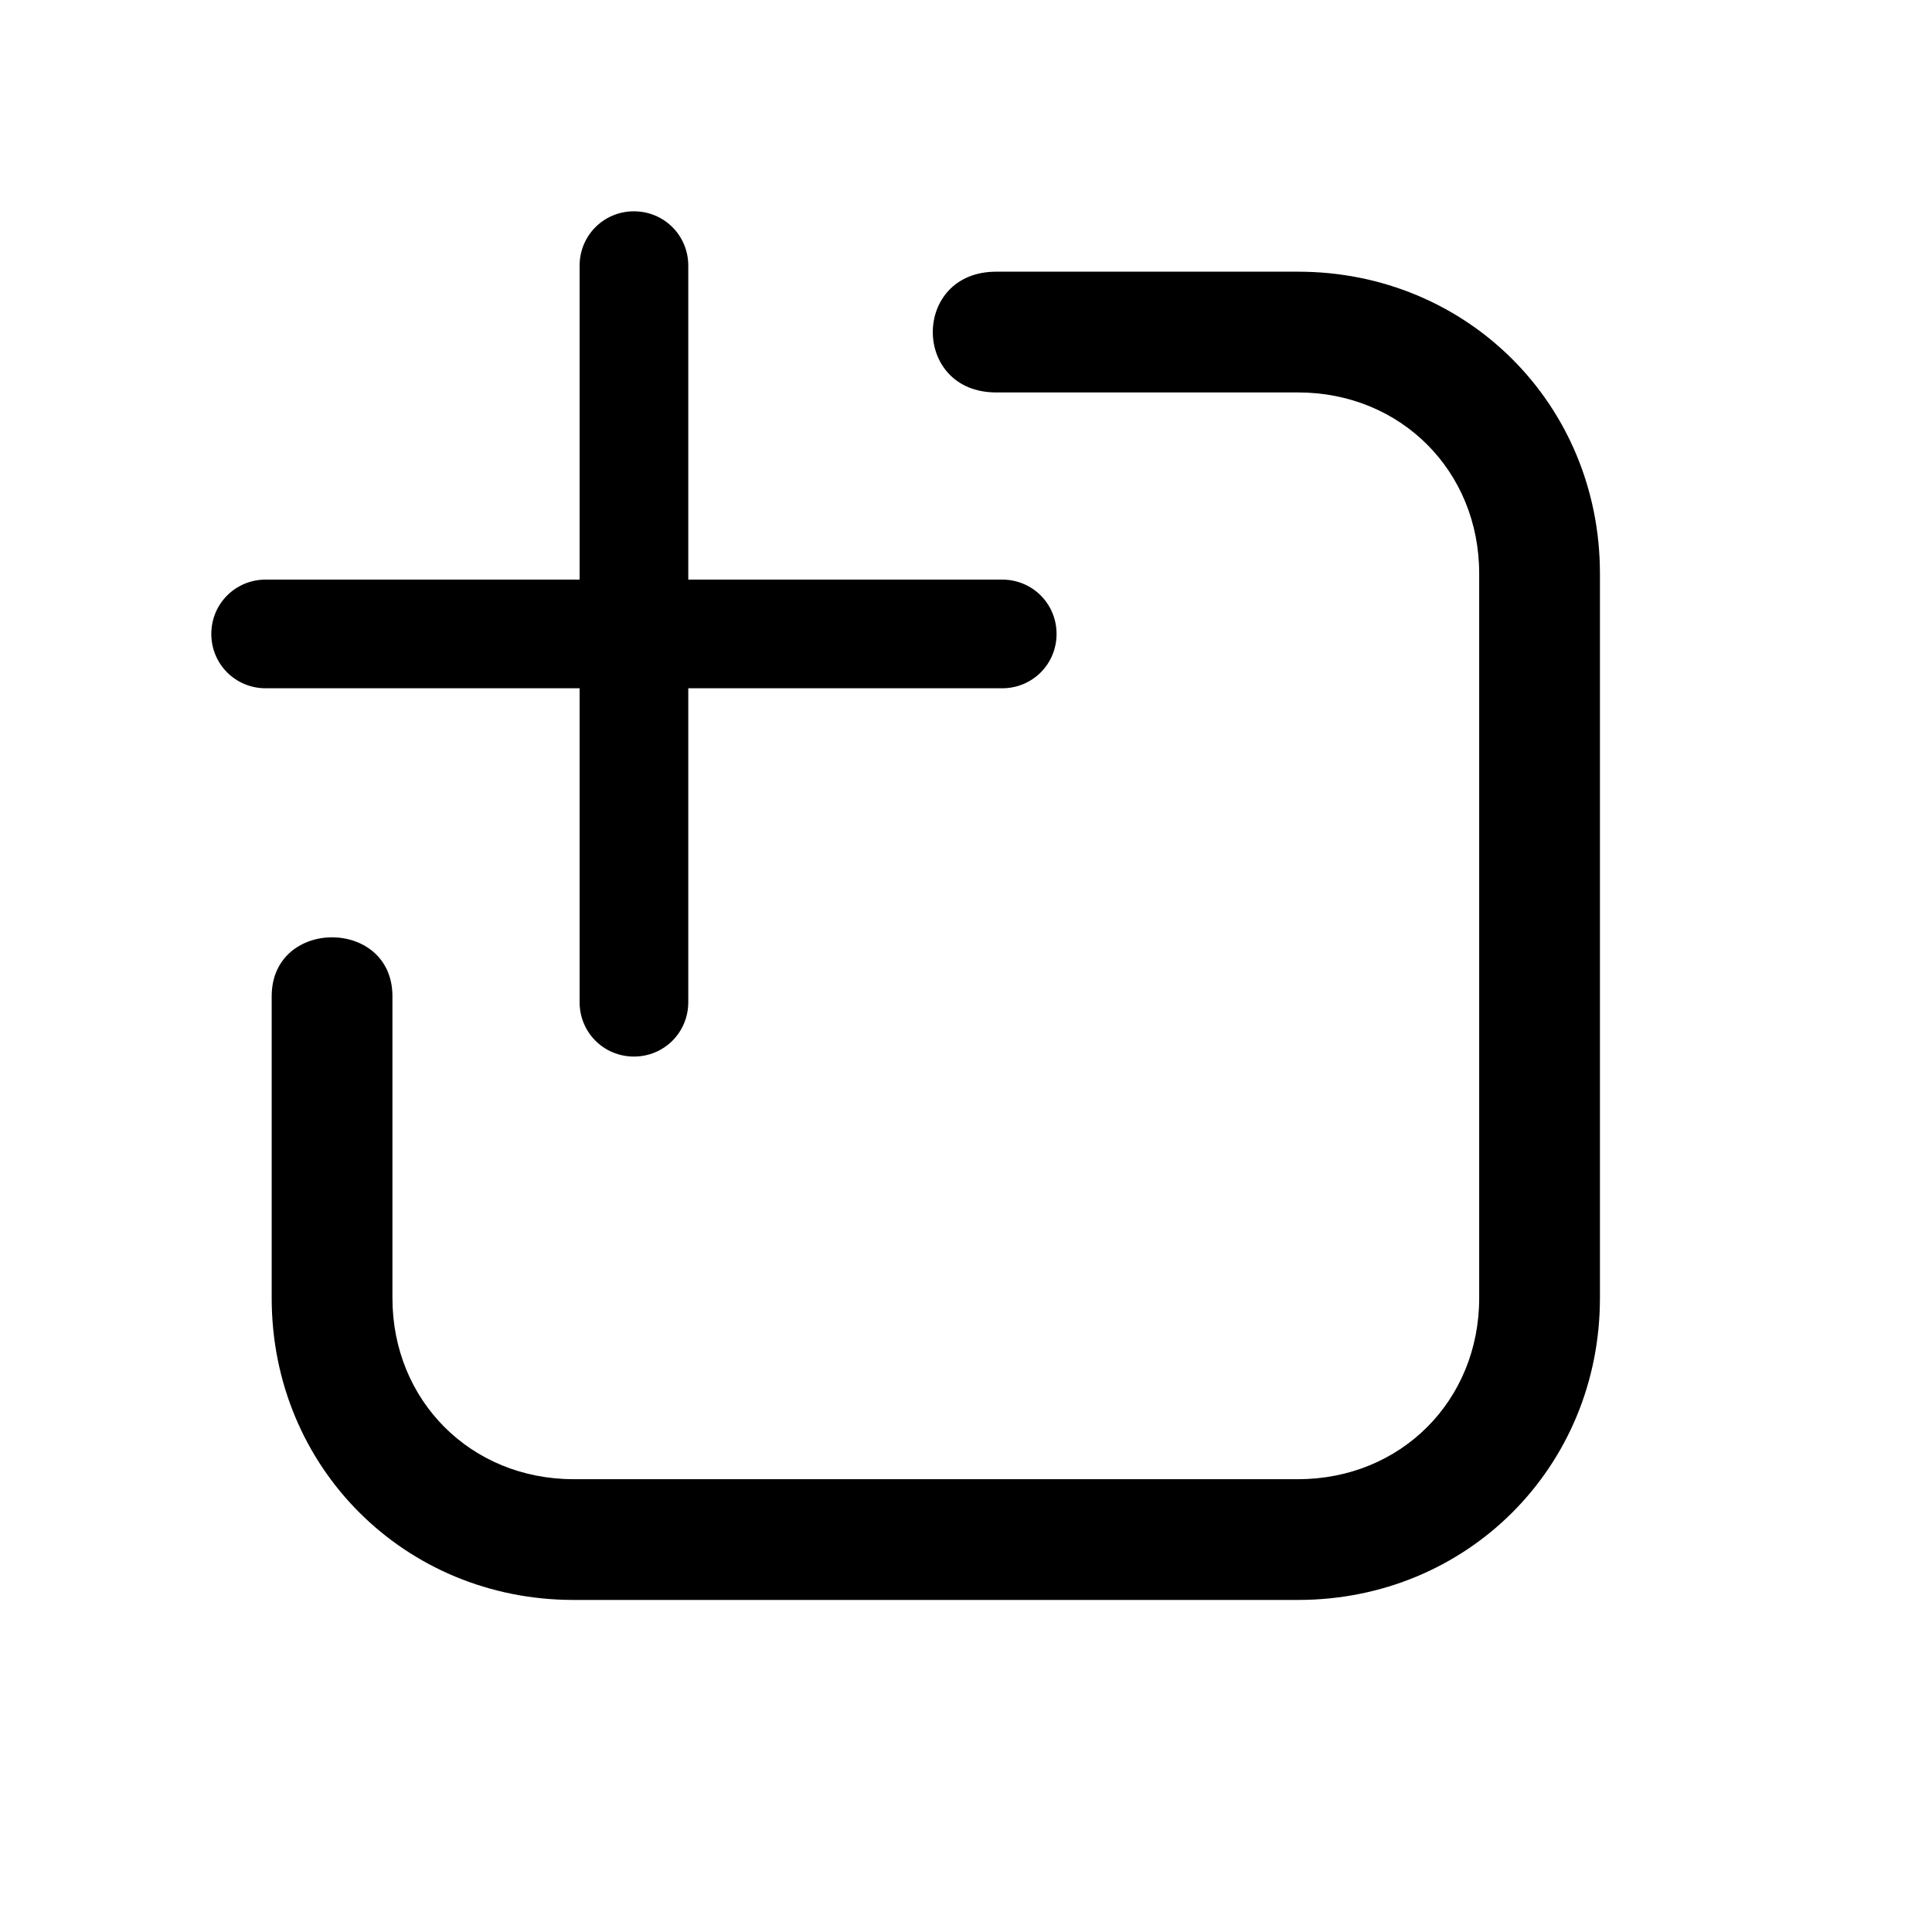
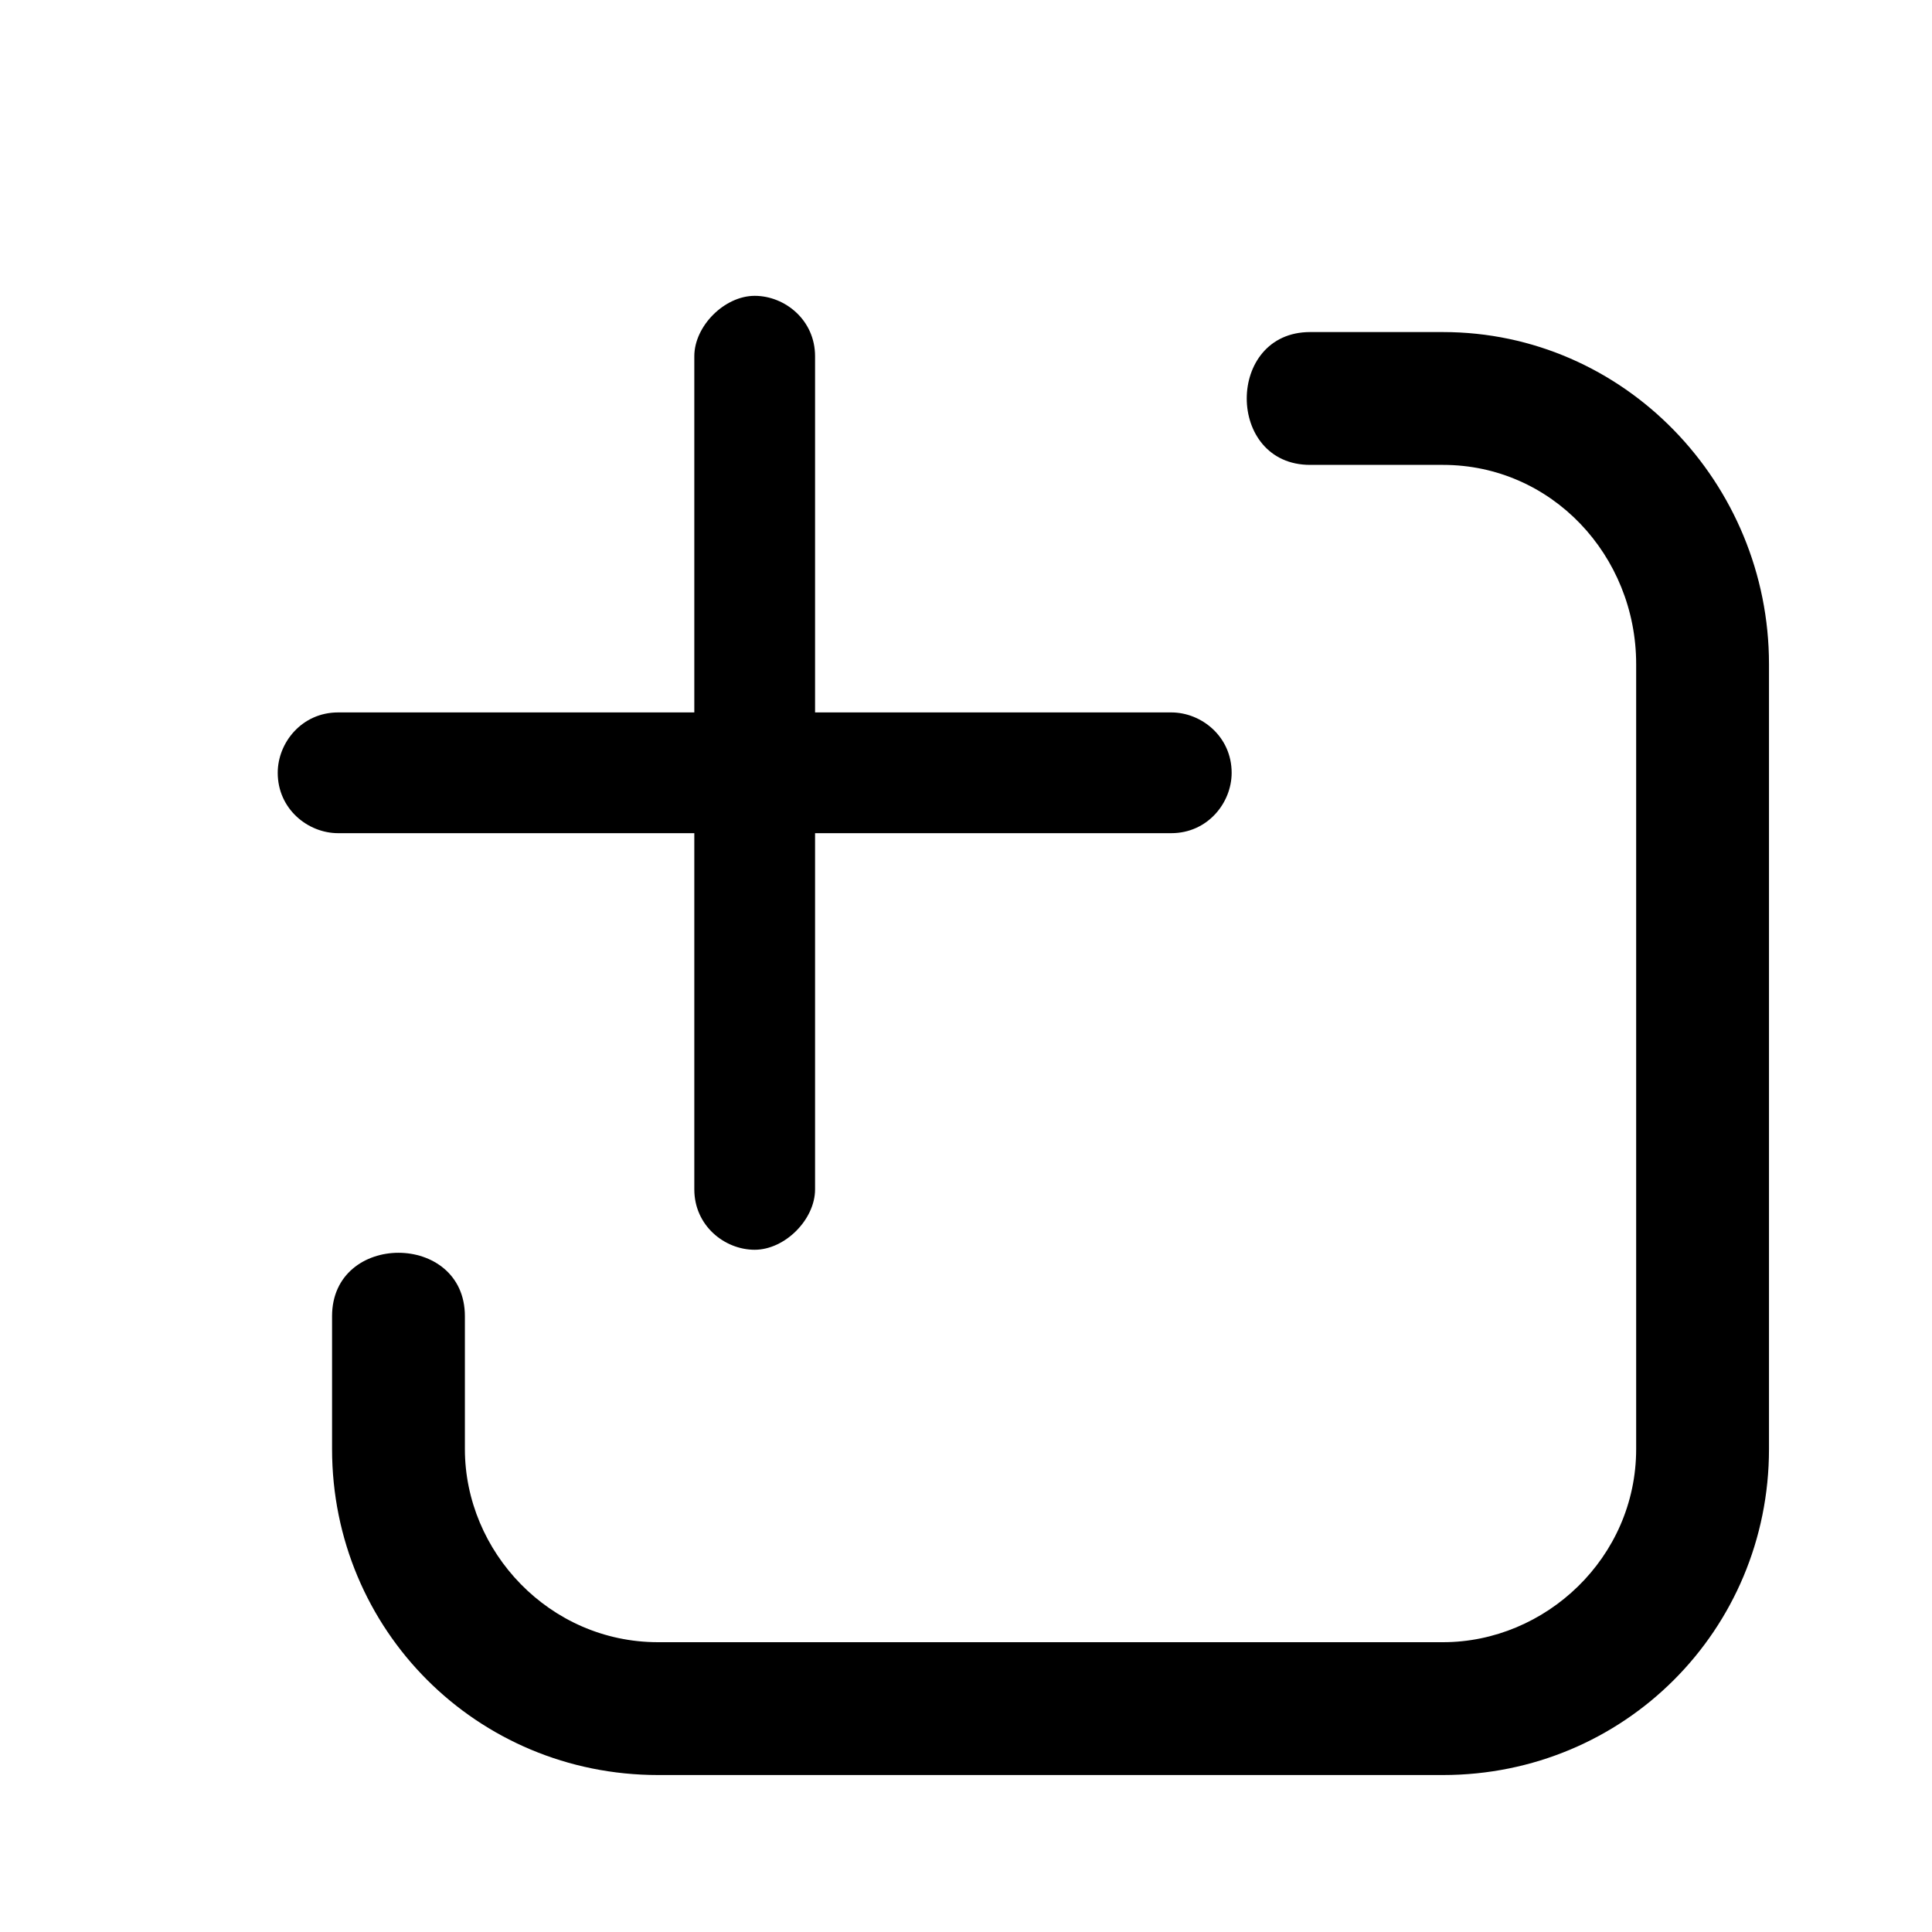
<svg xmlns="http://www.w3.org/2000/svg" width="32" height="32" viewBox="0 0 32 32" fill="none">
-   <path d="M9.6 16.6C9.6 17.1 10 17.5 10.5 17.5C11 17.5 11.4 17.1 11.4 16.6V11.4H16.6C17.1 11.4 17.5 11 17.5 10.5C17.5 10 17.1 9.6 16.6 9.6H11.4V4.4C11.4 3.9 11 3.5 10.5 3.5C10 3.5 9.6 3.9 9.6 4.4V9.6H4.4C3.9 9.6 3.5 10 3.5 10.5C3.5 11 3.9 11.4 4.4 11.4H9.6V16.6Z" fill="black" />
-   <path d="M21.5 4.5H16.5C15.1 4.5 15.1 6.5 16.5 6.5H21.5C23.2 6.5 24.5 7.8 24.5 9.5V21.5C24.5 23.2 23.2 24.5 21.5 24.5H9.5C7.8 24.5 6.5 23.2 6.5 21.5V16.5C6.5 15.2 4.5 15.2 4.5 16.5V21.5C4.5 24.3 6.7 26.5 9.5 26.5H21.5C24.3 26.5 26.5 24.3 26.5 21.5V9.5C26.5 6.7 24.3 4.5 21.5 4.5Z" fill="black" />
+   <path d="M23.9 5.5H21.7C20.3 5.5 20.3 7.7 21.7 7.7H23.9C25.7 7.7 27.1 9.2 27.1 11V24C27.1 25.8 25.6 27.2 23.9 27.2H10.9C9.1 27.2 7.7 25.7 7.7 24V21.8C7.7 20.4 5.5 20.4 5.5 21.8V24C5.5 27 7.9 29.4 10.9 29.4H23.9C26.9 29.4 29.3 27 29.3 24V11C29.3 8 26.9 5.5 23.9 5.5Z" fill="black" />
+   <path d="M11.5 19.7C11.5 20.3 12 20.7 12.5 20.7C13 20.7 13.5 20.2 13.5 19.7V13.8H19.4C20 13.8 20.4 13.3 20.4 12.8C20.4 12.2 19.9 11.8 19.4 11.8H13.5V5.9C13.5 5.3 13 4.9 12.5 4.9C12 4.9 11.5 5.4 11.5 5.9V11.8H5.6C5 11.8 4.6 12.3 4.6 12.8C4.6 13.4 5.1 13.8 5.6 13.8H11.5V19.7Z" fill="black" />
</svg>
